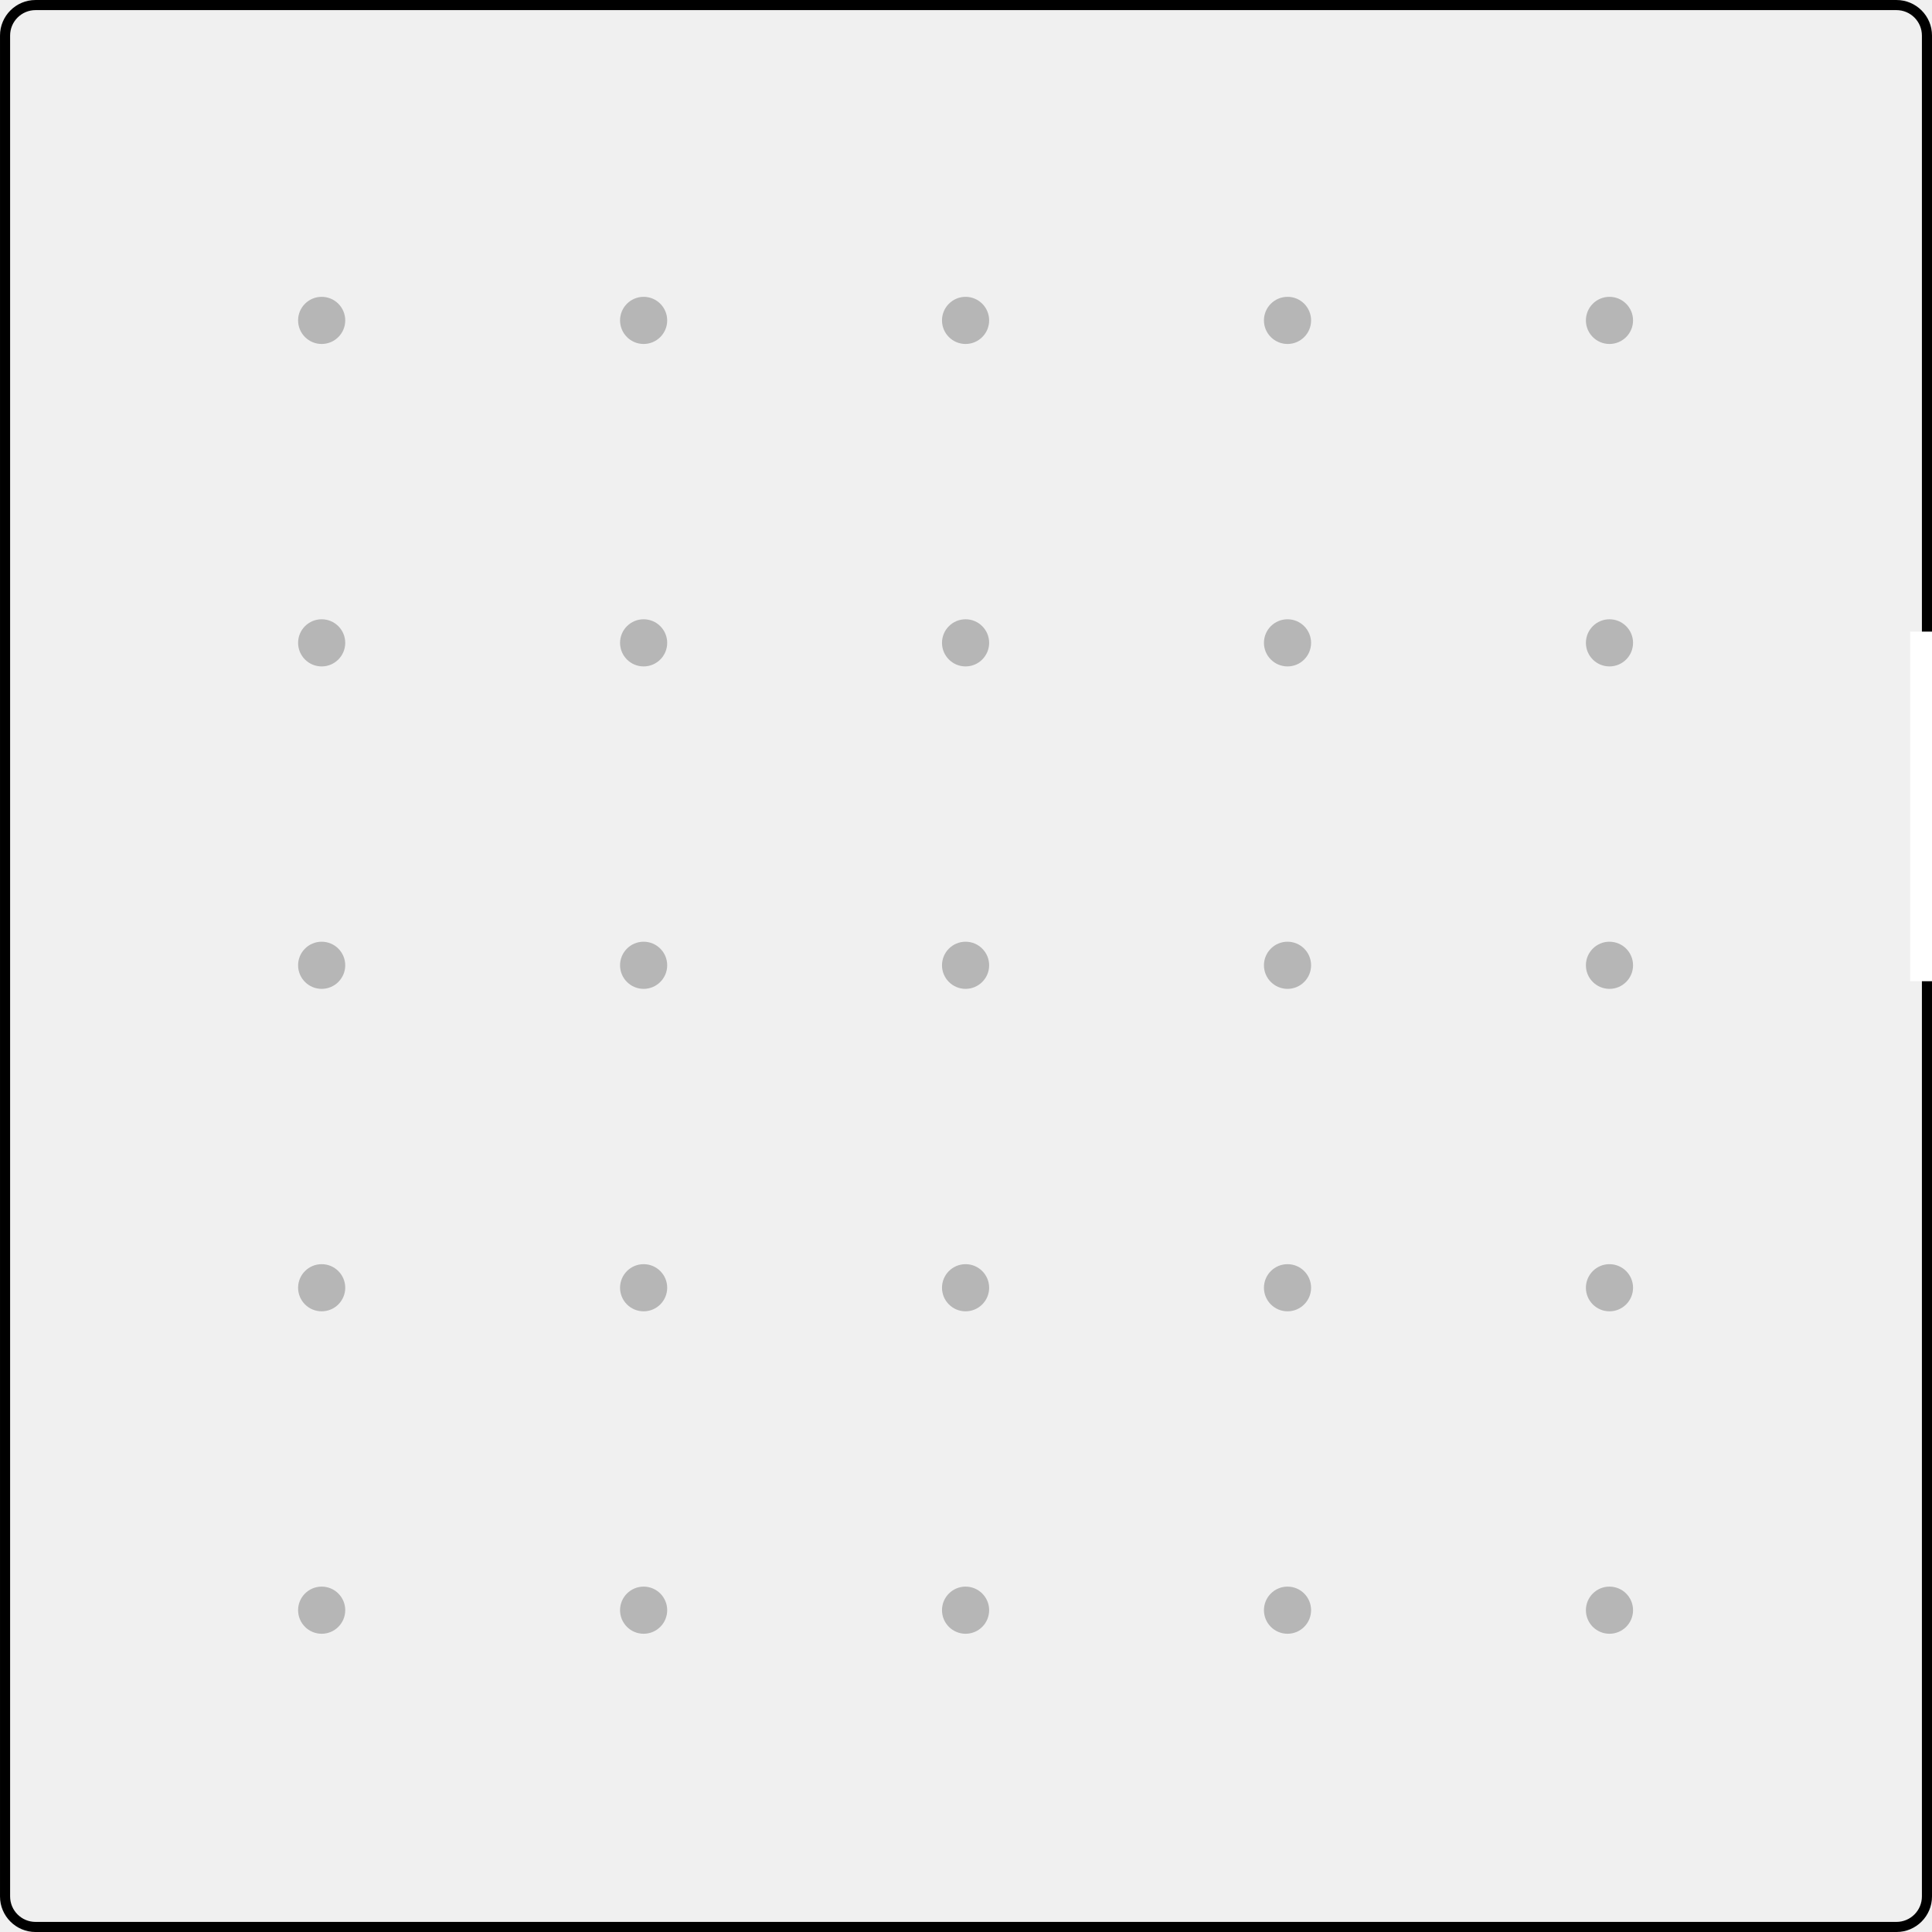
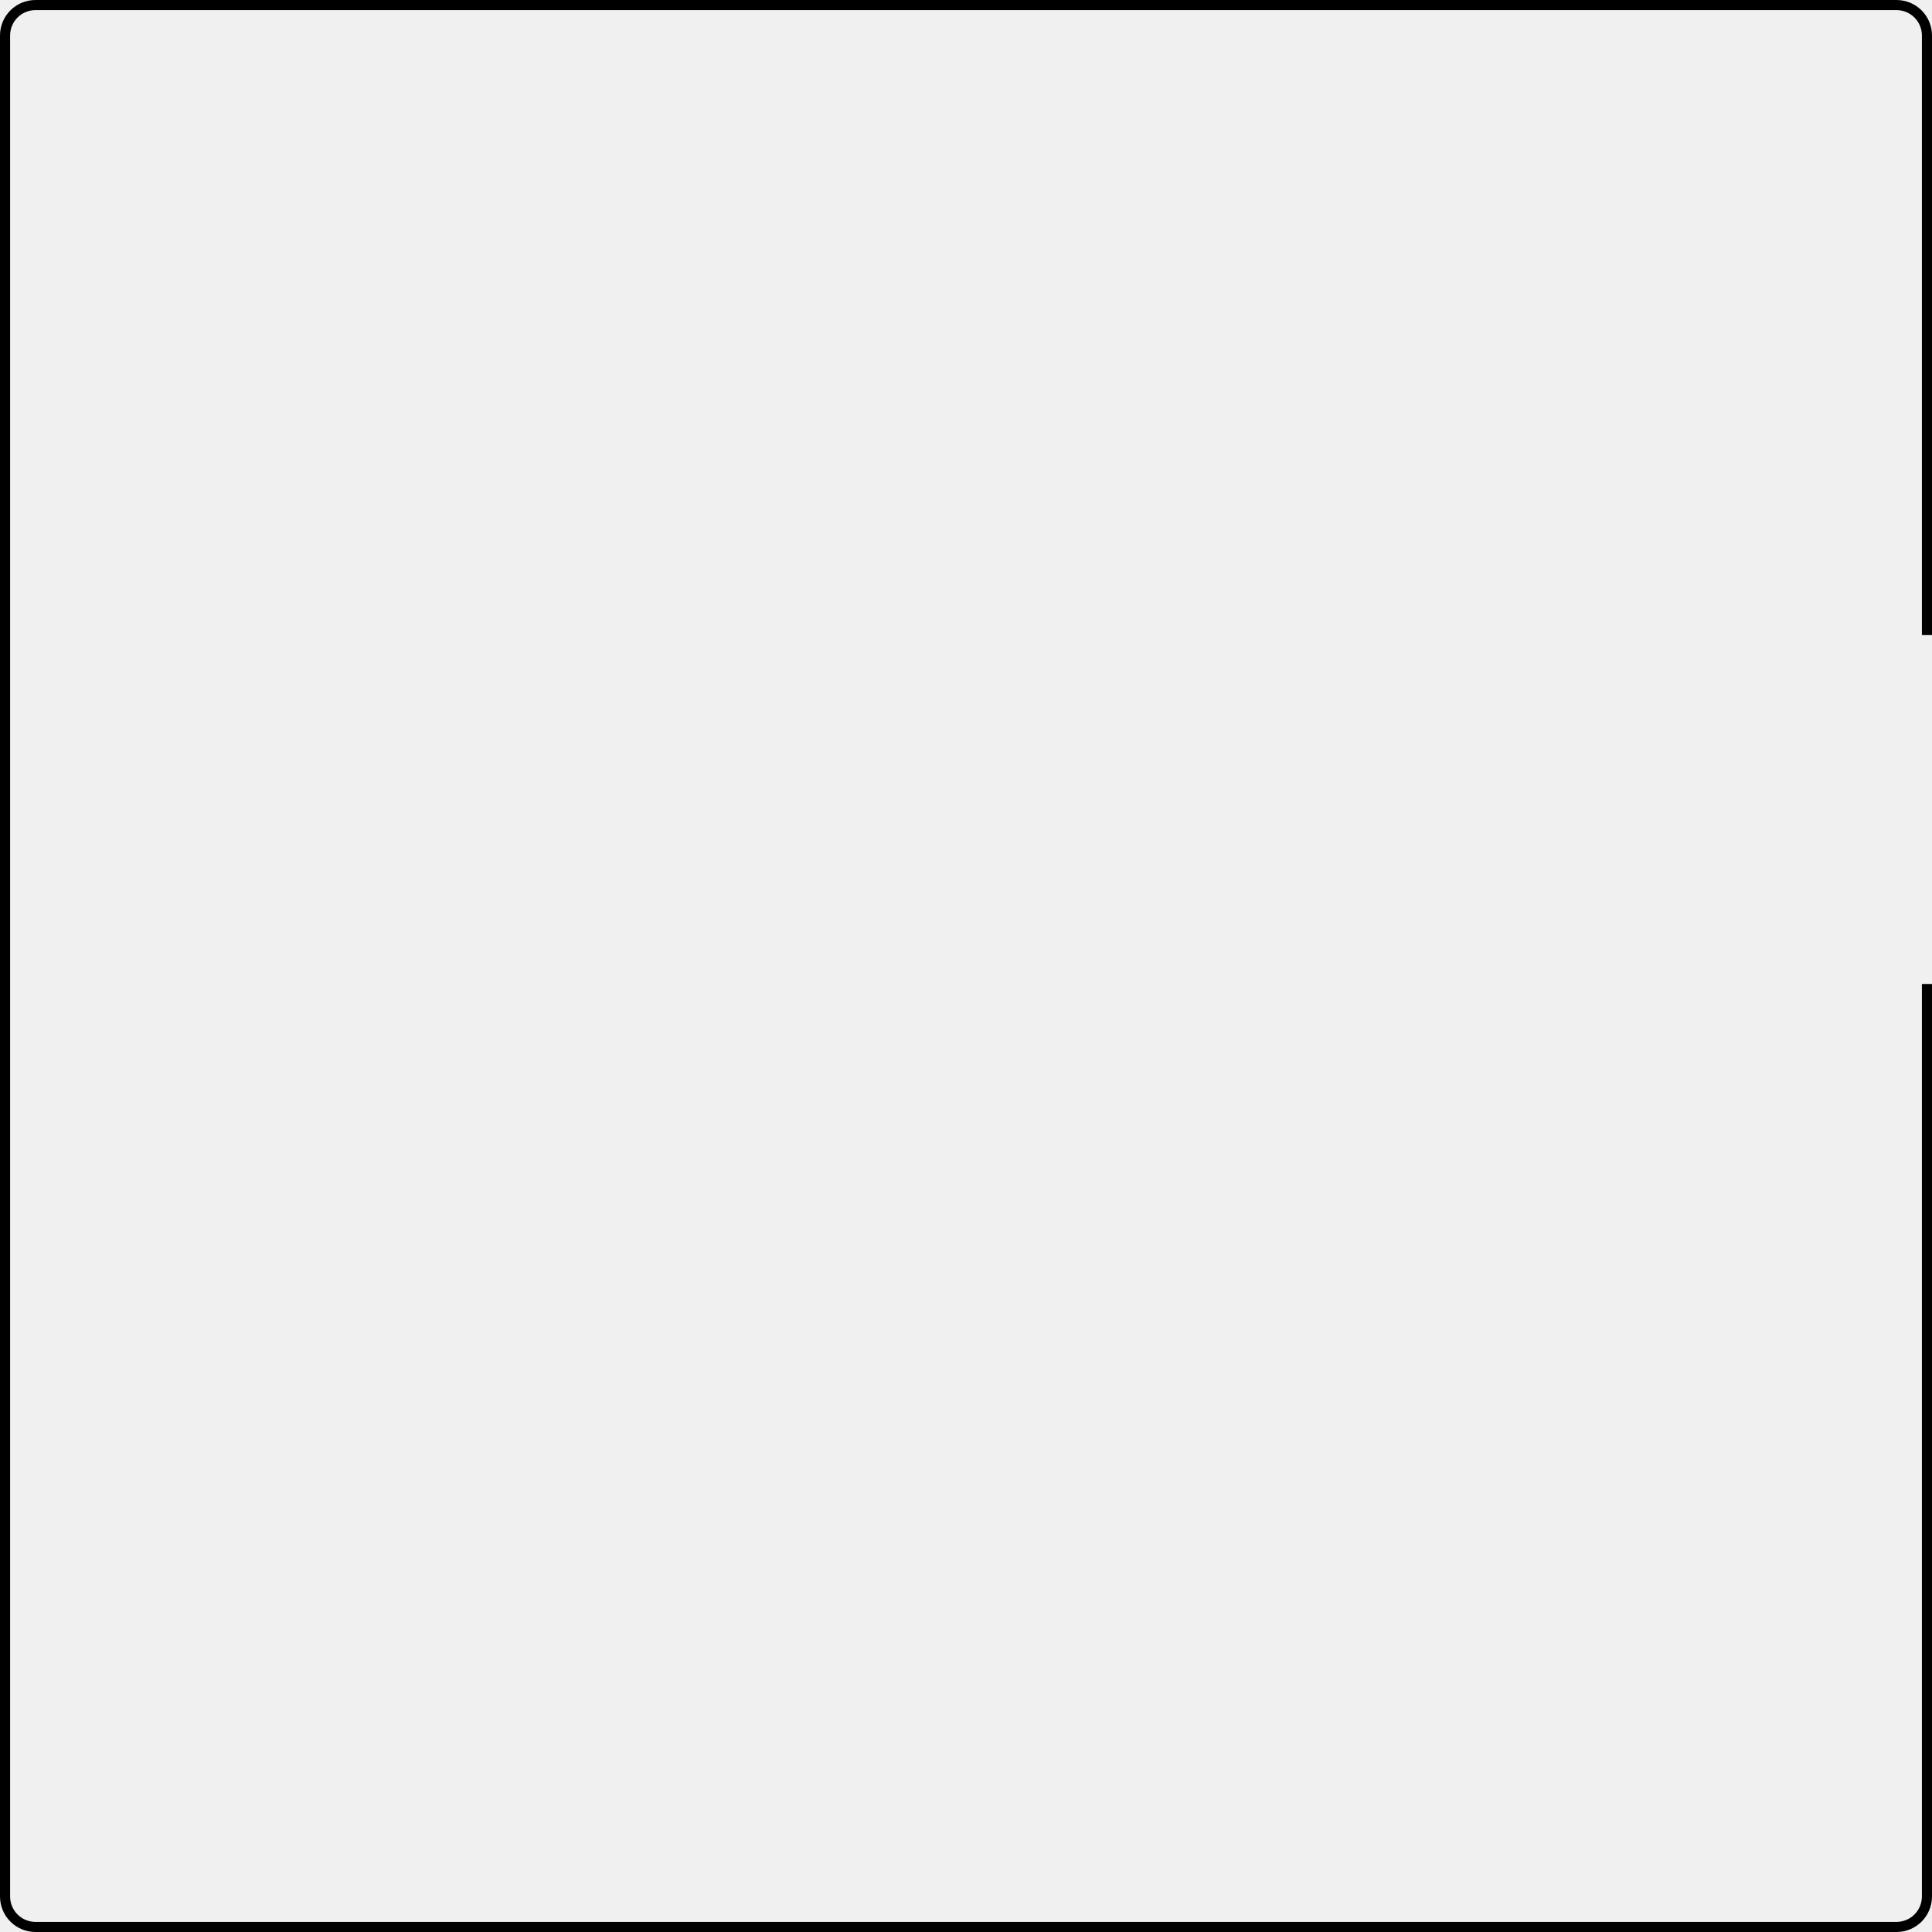
- <svg xmlns="http://www.w3.org/2000/svg" version="1.1" id="svg5507" xml:space="preserve" width="2in" height="2in" viewBox="0 0 192 192">
+ <svg xmlns="http://www.w3.org/2000/svg" xmlns:ns1="http://www.openswatchbook.org/uri/2009/osb" version="1.1" id="svg5507" xml:space="preserve" width="2in" height="2in" viewBox="0 0 192 192">
  <defs id="defs5511">
+     <linearGradient id="linearGradient5969" ns1:paint="solid">
+       <stop style="stop-color:#ffffff;stop-opacity:1;" offset="0" id="stop5967" />
+     </linearGradient>
    <clipPath clipPathUnits="userSpaceOnUse" id="clipPath5621">
      <path d="m 0.098,0.735 v 0.002 h 0.262 v -0.002 z" id="path5619" style="clip-rule:evenodd" />
    </clipPath>
    <clipPath clipPathUnits="userSpaceOnUse" id="clipPath5631">
      <path d="m 0.048,0.596 v 0.002 h 0.312 v -0.002 z" id="path5629" style="clip-rule:evenodd" />
    </clipPath>
    <clipPath clipPathUnits="userSpaceOnUse" id="clipPath5641">
      <path d="m 0.039,0.462 v 0.002 h 0.321 v -0.002 z" id="path5639" style="clip-rule:evenodd" />
    </clipPath>
    <clipPath clipPathUnits="userSpaceOnUse" id="clipPath7319">
      <path d="M 0.341,0.262 V 0.288 h 0.005 V 0.262 Z m 0.046,0 V 0.284 L 0.375,0.262 H 0.37 L 0.359,0.284 V 0.262 H 0.354 V 0.288 h 0.008 l 0.009,-0.018 c 8.358e-4,-0.002 0.001,-0.003 0.002,-0.004 4.338e-4,9.317e-4 0.001,0.002 0.002,0.004 l 0.009,0.018 h 0.007 V 0.262 Z m 0.039,0.013 C 0.423,0.274 0.419,0.273 0.414,0.273 H 0.404 V 0.262 H 0.399 V 0.288 h 0.014 c 0.003,0 0.004,-8.22e-5 0.006,-2.445e-4 0.002,-2.108e-4 0.003,-6.092e-4 0.005,-0.001 0.001,-5.881e-4 0.002,-0.001 0.003,-0.002 7.757e-4,-0.001 0.001,-0.002 0.001,-0.003 0,-0.002 -0.001,-0.004 -0.003,-0.006 z m -0.003,0.008 c -8.074e-4,7.61e-4 -0.002,0.001 -0.003,0.002 -8.549e-4,1.496e-4 -0.002,2.255e-4 -0.005,2.255e-4 H 0.404 V 0.276 h 0.01 c 0.003,0 0.006,4.069e-4 0.007,0.001 0.001,8.137e-4 0.002,0.002 0.002,0.003 0,0.001 -4.053e-4,0.002 -0.001,0.003 z M 0.468,0.268 C 0.466,0.266 0.464,0.265 0.461,0.264 0.458,0.263 0.455,0.262 0.452,0.262 c -0.004,0 -0.007,5.818e-4 -0.01,0.002 C 0.439,0.265 0.437,0.267 0.435,0.269 0.434,0.271 0.433,0.273 0.433,0.275 c 0,0.004 0.002,0.008 0.005,0.01 0.003,0.002 0.008,0.004 0.013,0.004 0.004,0 0.007,-5.65e-4 0.01,-0.002 0.003,-0.001 0.005,-0.003 0.006,-0.005 0.001,-0.002 0.002,-0.004 0.002,-0.007 0,-0.003 -7.853e-4,-0.005 -0.002,-0.007 z m -0.004,0.012 c -0.001,0.002 -0.003,0.003 -0.005,0.004 -0.002,8.537e-4 -0.004,0.001 -0.007,0.001 -0.004,0 -0.007,-8.221e-4 -0.009,-0.002 -0.003,-0.002 -0.004,-0.004 -0.004,-0.008 0,-0.003 0.001,-0.006 0.004,-0.007 0.002,-0.002 0.006,-0.003 0.009,-0.003 0.004,0 0.007,8.959e-4 0.009,0.003 0.002,0.002 0.004,0.004 0.004,0.008 0,0.002 -5.287e-4,0.004 -0.002,0.005 z M 0.496,0.274 c 0.001,-4.3e-4 0.002,-8.537e-4 0.003,-0.001 0.001,-9.065e-4 0.003,-0.002 0.004,-0.003 L 0.51,0.262 H 0.504 l -0.005,0.005 c -0.001,0.002 -0.003,0.003 -0.004,0.004 -9.594e-4,8.137e-4 -0.002,0.001 -0.003,0.002 -7.568e-4,3.246e-4 -0.002,5.523e-4 -0.002,6.809e-4 -5.762e-4,8.01e-5 -0.002,1.222e-4 -0.003,1.222e-4 H 0.482 V 0.262 H 0.477 v 0.026 h 0.017 c 0.003,0 0.006,-2.297e-4 0.008,-6.893e-4 0.002,-4.595e-4 0.003,-0.001 0.004,-0.002 0.001,-0.001 0.002,-0.002 0.002,-0.004 0,-0.002 -8.802e-4,-0.003 -0.003,-0.005 C 0.503,0.275 0.5,0.274 0.496,0.274 Z m 0.004,0.01 C 0.499,0.285 0.497,0.285 0.494,0.285 H 0.482 v -0.008 h 0.011 c 0.002,0 0.004,1.581e-4 0.005,4.785e-4 0.001,3.205e-4 0.002,8.306e-4 0.003,0.002 6.776e-4,7.04e-4 0.001,0.001 0.001,0.002 0,0.001 -6.586e-4,0.002 -0.002,0.003 z m 0.029,9.76e-4 v -0.023 h -0.005 v 0.023 H 0.511 v 0.003 h 0.03 v -0.003 z m 0.04,-0.023 -0.004,0.008 H 0.548 L 0.544,0.262 H 0.539 L 0.553,0.288 H 0.559 L 0.574,0.262 Z m -0.01,0.018 c -0.001,0.002 -0.002,0.004 -0.003,0.005 -4.876e-4,-0.002 -0.001,-0.003 -0.002,-0.005 l -0.004,-0.007 h 0.013 l -0.004,0.007 z M 0.603,0.262 0.583,0.283 V 0.262 h -0.005 V 0.288 h 0.005 L 0.604,0.268 V 0.288 h 0.005 V 0.262 Z m 0.029,0.023 v -0.023 h -0.005 v 0.023 H 0.614 v 0.003 H 0.645 V 0.285 Z M 0.336,0.253 v 0.003 h 0.309 v -0.003 z" id="path7317" />
    </clipPath>
  </defs>
  <g id="g5515" transform="matrix(1.333333,0,0,-1.333333,0,192)">
-     <rect style="fill:none;fill-opacity:1;stroke:#000000;stroke-width:0.753;stroke-linejoin:round;stroke-miterlimit:4;stroke-dasharray:none;stroke-opacity:1" id="rect7866" width="143.247" height="143.247" x="0.377" y="-143.623" transform="scale(1,-1)" ry="2.274" />
+     <path style="fill:none;fill-opacity:1;stroke:#000000;stroke-width:1.004;stroke-linejoin:round;stroke-miterlimit:4;stroke-dasharray:none;stroke-opacity:1" d="M 191.498 97.785 L 191.498 188.466 C 191.498 190.146 190.146 191.498 188.466 191.498 L 3.534 191.498 C 1.854 191.498 0.502 190.146 0.502 188.466 L 0.502 3.534 C 0.502 1.854 1.854 0.502 3.534 0.502 L 3.534 0.502 L 188.466 0.502 C 190.146 0.502 191.498 1.854 191.498 3.534 L 191.498 63.115 " id="path6510" transform="matrix(0.75,0,0,-0.75,0,144)" />
    <circle style="fill:#b6b6b6;fill-opacity:1;stroke:none;stroke-width:1.303;stroke-miterlimit:4;stroke-dasharray:none;stroke-opacity:1" id="path7868-3" cx="190.436" cy="-168.045" transform="scale(1,-1)" r="0" />
    <circle style="fill:#b6b6b6;fill-opacity:1;stroke:none;stroke-width:1.303;stroke-miterlimit:4;stroke-dasharray:none;stroke-opacity:1" id="path7868-5" cx="190.436" cy="-168.045" transform="scale(1,-1)" r="0" />
-     <circle style="fill:#b6b6b6;fill-opacity:1;stroke:none;stroke-width:1.303;stroke-miterlimit:4;stroke-dasharray:none;stroke-opacity:1" id="path7868-6-6" cx="23.975" cy="-120.119" r="1.757" transform="scale(1,-1)" />
-     <circle style="fill:#b6b6b6;fill-opacity:1;stroke:none;stroke-width:1.303;stroke-miterlimit:4;stroke-dasharray:none;stroke-opacity:1" id="path7868-2-3" cx="71.968" cy="-120.119" r="1.757" transform="scale(1,-1)" />
-     <circle style="fill:#b6b6b6;fill-opacity:1;stroke:none;stroke-width:1.303;stroke-miterlimit:4;stroke-dasharray:none;stroke-opacity:1" id="path7868-9-2" cx="95.964" cy="-120.119" r="1.757" transform="scale(1,-1)" />
-     <circle style="fill:#b6b6b6;fill-opacity:1;stroke:none;stroke-width:1.303;stroke-miterlimit:4;stroke-dasharray:none;stroke-opacity:1" id="path7868-1-0" cx="119.961" cy="-120.119" r="1.757" transform="scale(1,-1)" />
-     <circle style="fill:#b6b6b6;fill-opacity:1;stroke:none;stroke-width:1.303;stroke-miterlimit:4;stroke-dasharray:none;stroke-opacity:1" id="path7868-6-5" cx="23.975" cy="-72.053" r="1.757" transform="scale(1,-1)" />
-     <circle style="fill:#b6b6b6;fill-opacity:1;stroke:none;stroke-width:1.303;stroke-miterlimit:4;stroke-dasharray:none;stroke-opacity:1" id="path7868-2-4" cx="71.968" cy="-72.053" r="1.757" transform="scale(1,-1)" />
-     <circle style="fill:#b6b6b6;fill-opacity:1;stroke:none;stroke-width:1.303;stroke-miterlimit:4;stroke-dasharray:none;stroke-opacity:1" id="path7868-9-7" cx="95.964" cy="-72.053" r="1.757" transform="scale(1,-1)" />
-     <circle style="fill:#b6b6b6;fill-opacity:1;stroke:none;stroke-width:1.303;stroke-miterlimit:4;stroke-dasharray:none;stroke-opacity:1" id="path7868-1-6" cx="119.961" cy="-72.053" r="1.757" transform="scale(1,-1)" />
-     <circle style="fill:#b6b6b6;fill-opacity:1;stroke:none;stroke-width:1.303;stroke-miterlimit:4;stroke-dasharray:none;stroke-opacity:1" id="path7868-6-3" cx="23.975" cy="-48.019" r="1.757" transform="scale(1,-1)" />
-     <circle style="fill:#b6b6b6;fill-opacity:1;stroke:none;stroke-width:1.303;stroke-miterlimit:4;stroke-dasharray:none;stroke-opacity:1" id="path7868-2-7" cx="71.968" cy="-48.019" r="1.757" transform="scale(1,-1)" />
-     <circle style="fill:#b6b6b6;fill-opacity:1;stroke:none;stroke-width:1.303;stroke-miterlimit:4;stroke-dasharray:none;stroke-opacity:1" id="path7868-9-4" cx="95.964" cy="-48.019" r="1.757" transform="scale(1,-1)" />
-     <circle style="fill:#b6b6b6;fill-opacity:1;stroke:none;stroke-width:1.303;stroke-miterlimit:4;stroke-dasharray:none;stroke-opacity:1" id="path7868-1-5" cx="119.961" cy="-48.019" r="1.757" transform="scale(1,-1)" />
-     <circle style="fill:#b6b6b6;fill-opacity:1;stroke:none;stroke-width:1.303;stroke-miterlimit:4;stroke-dasharray:none;stroke-opacity:1" id="path7868-6-7" cx="23.975" cy="-23.986" r="1.757" transform="scale(1,-1)" />
-     <circle style="fill:#b6b6b6;fill-opacity:1;stroke:none;stroke-width:1.303;stroke-miterlimit:4;stroke-dasharray:none;stroke-opacity:1" id="path7868-2-44" cx="71.968" cy="-23.986" r="1.757" transform="scale(1,-1)" />
-     <circle style="fill:#b6b6b6;fill-opacity:1;stroke:none;stroke-width:1.303;stroke-miterlimit:4;stroke-dasharray:none;stroke-opacity:1" id="path7868-9-3" cx="95.964" cy="-23.986" r="1.757" transform="scale(1,-1)" />
-     <circle style="fill:#b6b6b6;fill-opacity:1;stroke:none;stroke-width:1.303;stroke-miterlimit:4;stroke-dasharray:none;stroke-opacity:1" id="path7868-1-07" cx="119.961" cy="-23.986" r="1.757" transform="scale(1,-1)" />
-     <circle style="fill:#b6b6b6;fill-opacity:1;stroke:none;stroke-width:1.303;stroke-miterlimit:4;stroke-dasharray:none;stroke-opacity:1" id="path7868-6-6-0" cx="47.972" cy="-120.119" r="1.757" transform="scale(1,-1)" />
-     <circle style="fill:#b6b6b6;fill-opacity:1;stroke:none;stroke-width:1.303;stroke-miterlimit:4;stroke-dasharray:none;stroke-opacity:1" id="path7868-6-5-6" cx="47.972" cy="-72.053" r="1.757" transform="scale(1,-1)" />
-     <circle style="fill:#b6b6b6;fill-opacity:1;stroke:none;stroke-width:1.303;stroke-miterlimit:4;stroke-dasharray:none;stroke-opacity:1" id="path7868-6-3-8" cx="47.972" cy="-48.019" r="1.757" transform="scale(1,-1)" />
-     <circle style="fill:#b6b6b6;fill-opacity:1;stroke:none;stroke-width:1.303;stroke-miterlimit:4;stroke-dasharray:none;stroke-opacity:1" id="path7868-6-7-9" cx="47.972" cy="-23.986" r="1.757" transform="scale(1,-1)" />
-     <circle style="fill:#b6b6b6;fill-opacity:1;stroke:none;stroke-width:1.303;stroke-miterlimit:4;stroke-dasharray:none;stroke-opacity:1" id="path7868-6-6-6" cx="23.975" cy="-96.086" r="1.757" transform="scale(1,-1)" />
-     <circle style="fill:#b6b6b6;fill-opacity:1;stroke:none;stroke-width:1.303;stroke-miterlimit:4;stroke-dasharray:none;stroke-opacity:1" id="path7868-2-3-4" cx="71.968" cy="-96.086" r="1.757" transform="scale(1,-1)" />
-     <circle style="fill:#b6b6b6;fill-opacity:1;stroke:none;stroke-width:1.303;stroke-miterlimit:4;stroke-dasharray:none;stroke-opacity:1" id="path7868-9-2-9" cx="95.964" cy="-96.086" r="1.757" transform="scale(1,-1)" />
-     <circle style="fill:#b6b6b6;fill-opacity:1;stroke:none;stroke-width:1.303;stroke-miterlimit:4;stroke-dasharray:none;stroke-opacity:1" id="path7868-1-0-5" cx="119.961" cy="-96.086" r="1.757" transform="scale(1,-1)" />
-     <circle style="fill:#b6b6b6;fill-opacity:1;stroke:none;stroke-width:1.303;stroke-miterlimit:4;stroke-dasharray:none;stroke-opacity:1" id="path7868-6-6-0-4" cx="47.972" cy="-96.086" r="1.757" transform="scale(1,-1)" />
-     <rect style="fill:#ffffff;fill-opacity:1;stroke:none;stroke-width:0.106;stroke-miterlimit:4;stroke-dasharray:none;stroke-opacity:1" id="rect8290" width="1.804" height="26.057" x="142.371" y="-96.923" transform="scale(1,-1)" />
  </g>
</svg>
